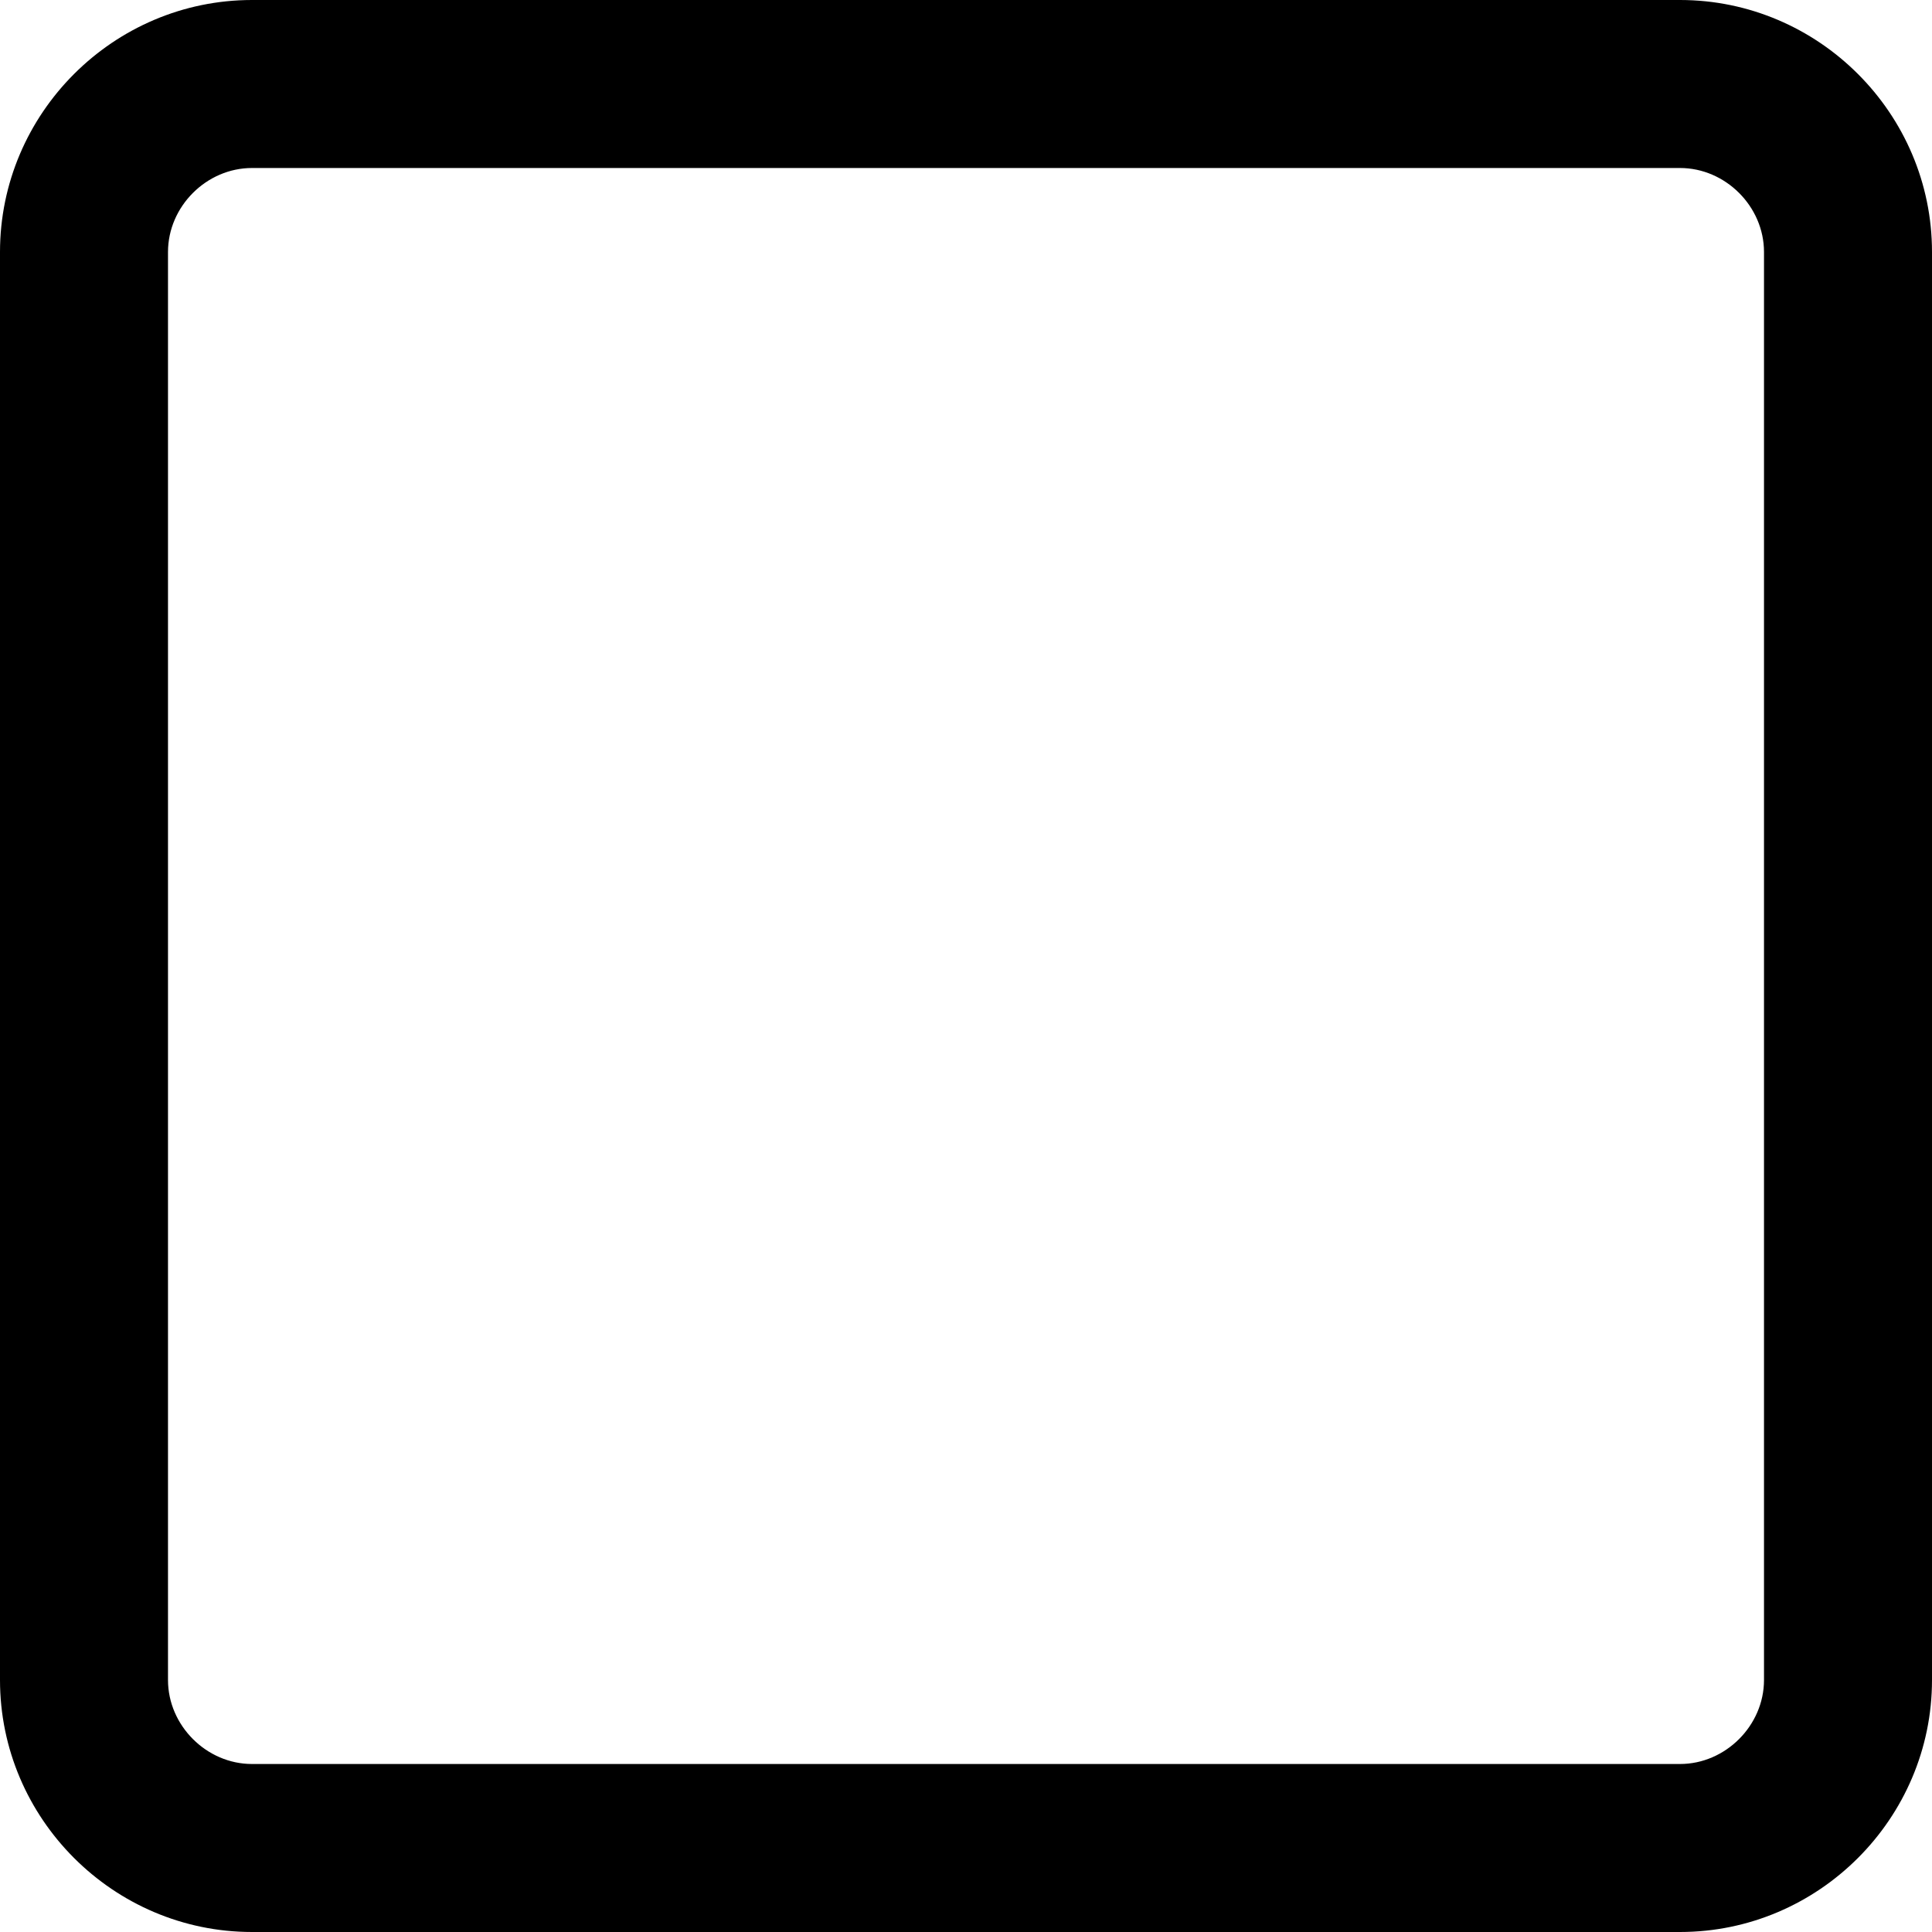
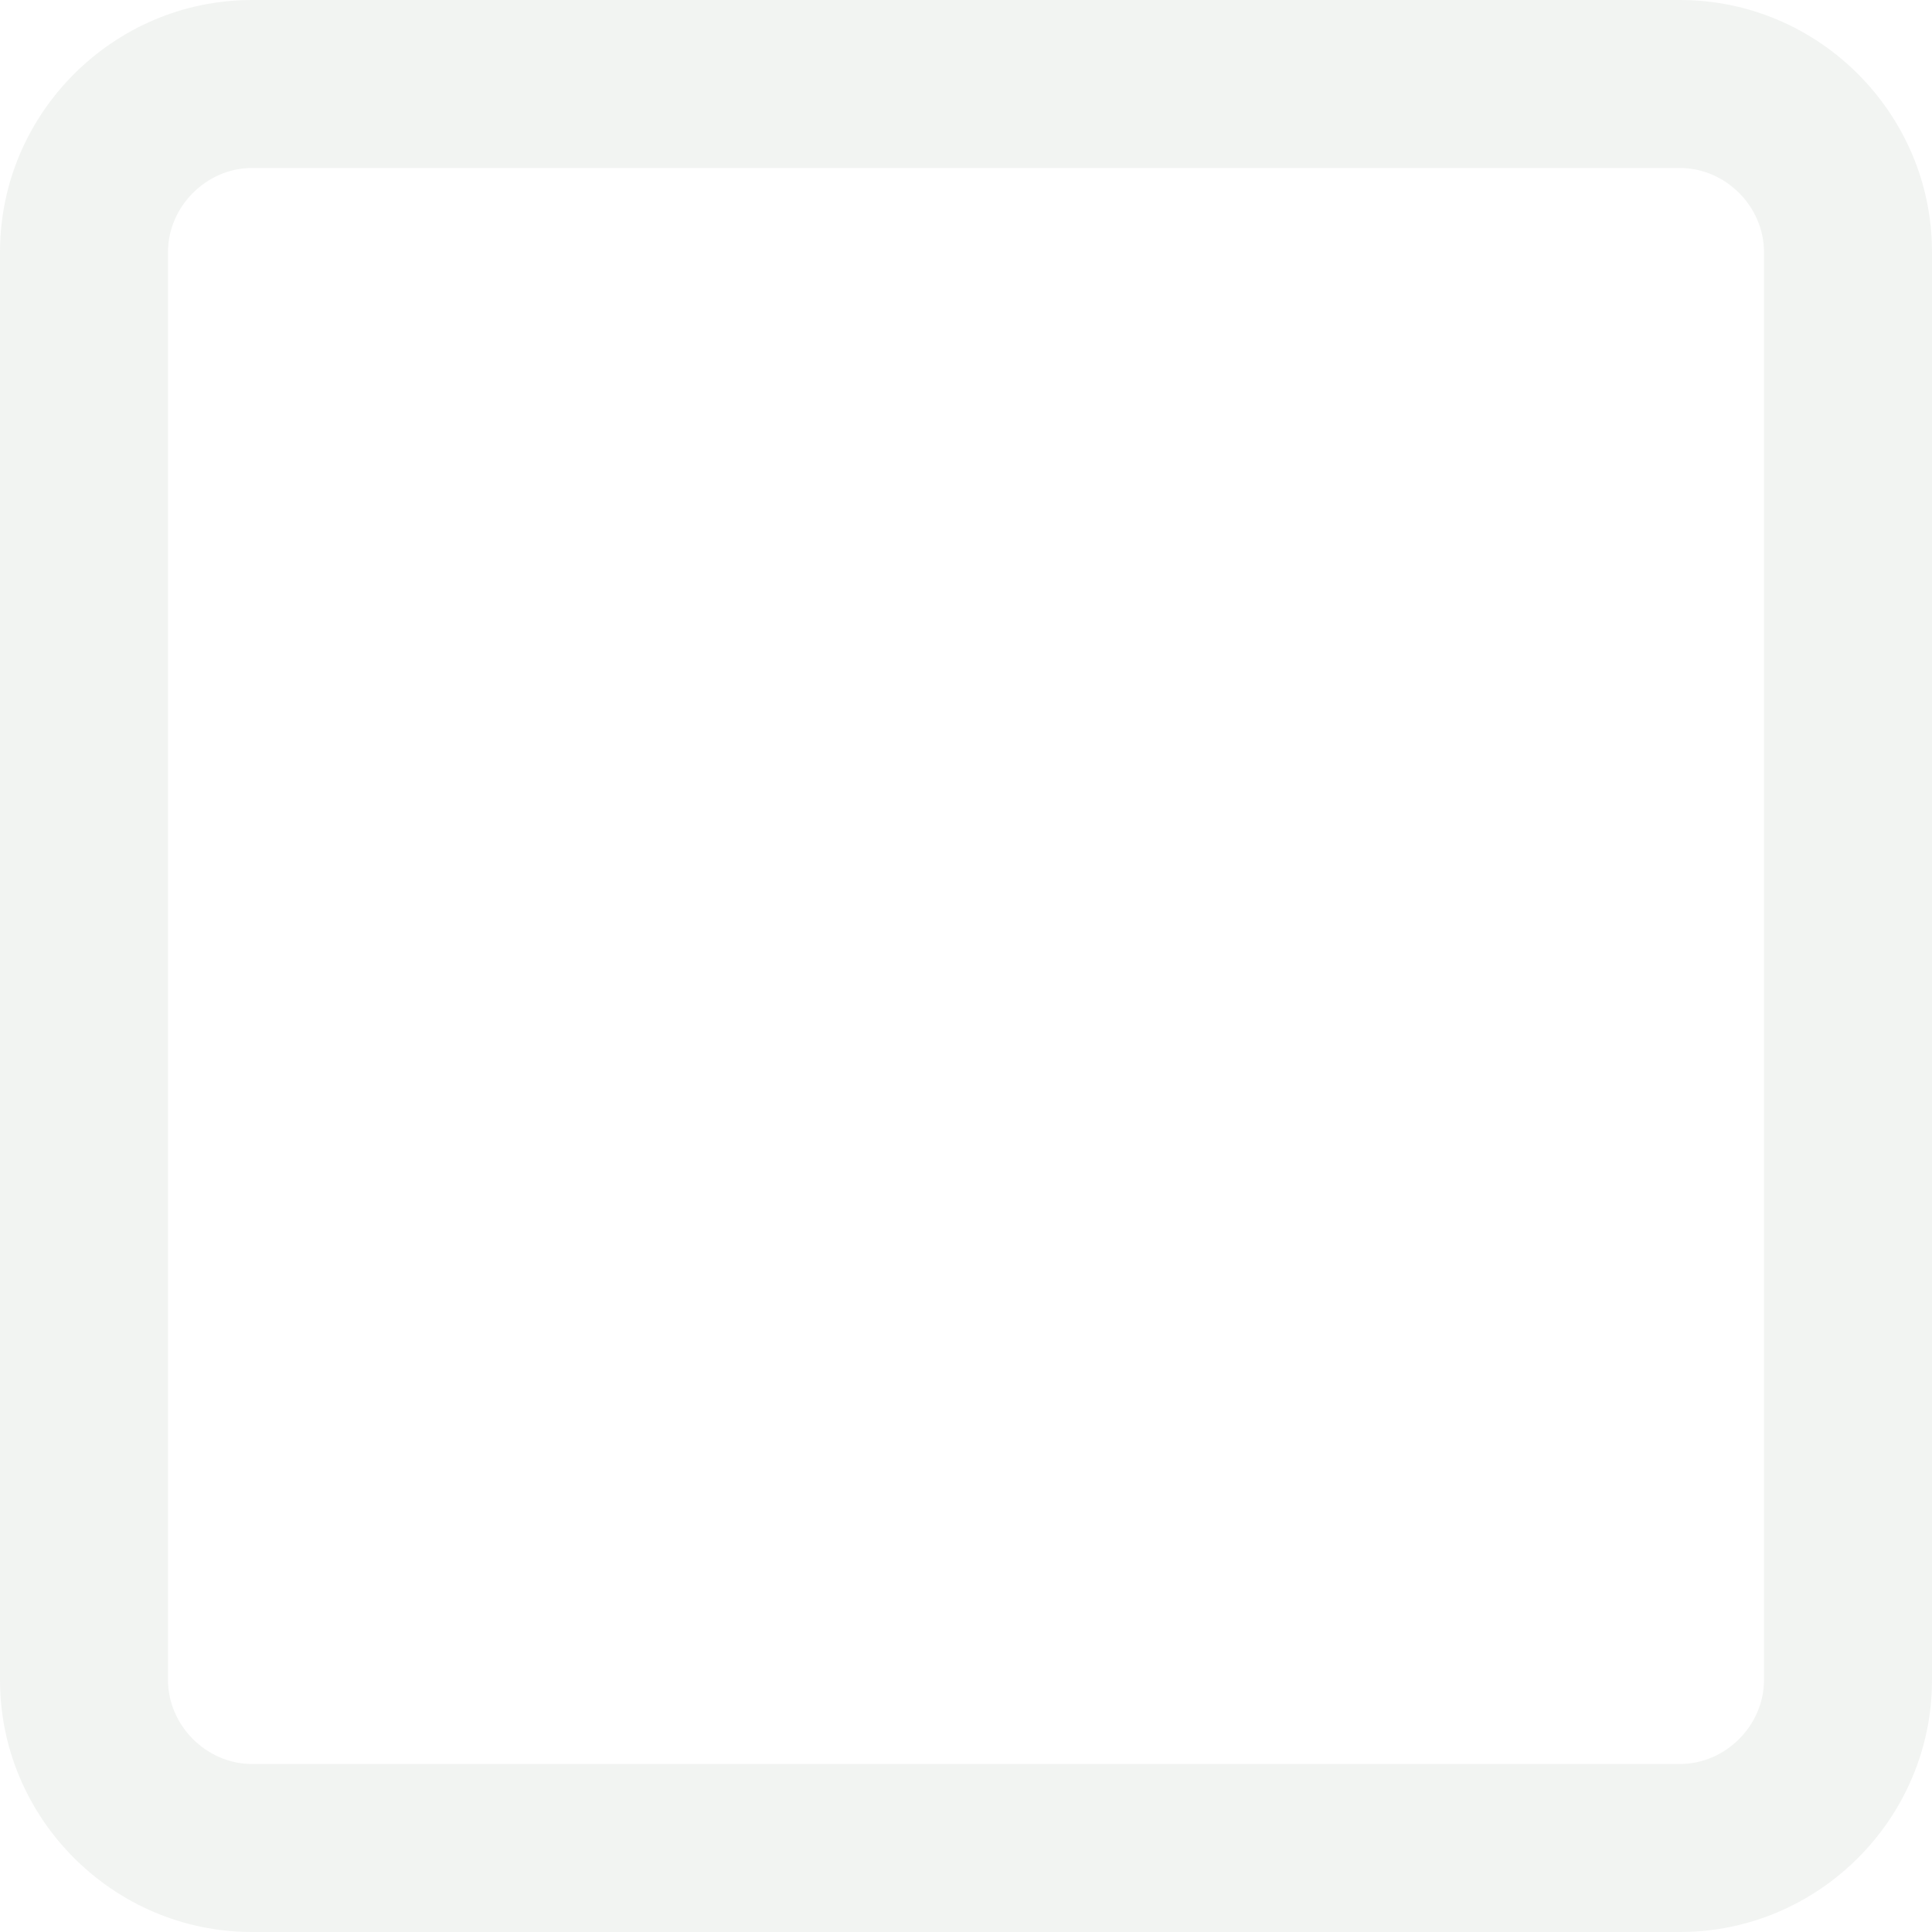
- <svg xmlns="http://www.w3.org/2000/svg" width="23" height="23">
+ <svg xmlns="http://www.w3.org/2000/svg" width="23" height="23" fill="#eef1ef" fill-opacity="0.8">
  <path d="M20 2c.542 0 1 .458 1 1v17c0 .542-.458 1-1 1H3c-.542 0-1-.458-1-1V3c0-.542.458-1 1-1h17m0-2H3C1.35 0 0 1.35 0 3v17c0 1.65 1.35 3 3 3h17c1.65 0 3-1.35 3-3V3c0-1.65-1.35-3-3-3z" />
</svg>
